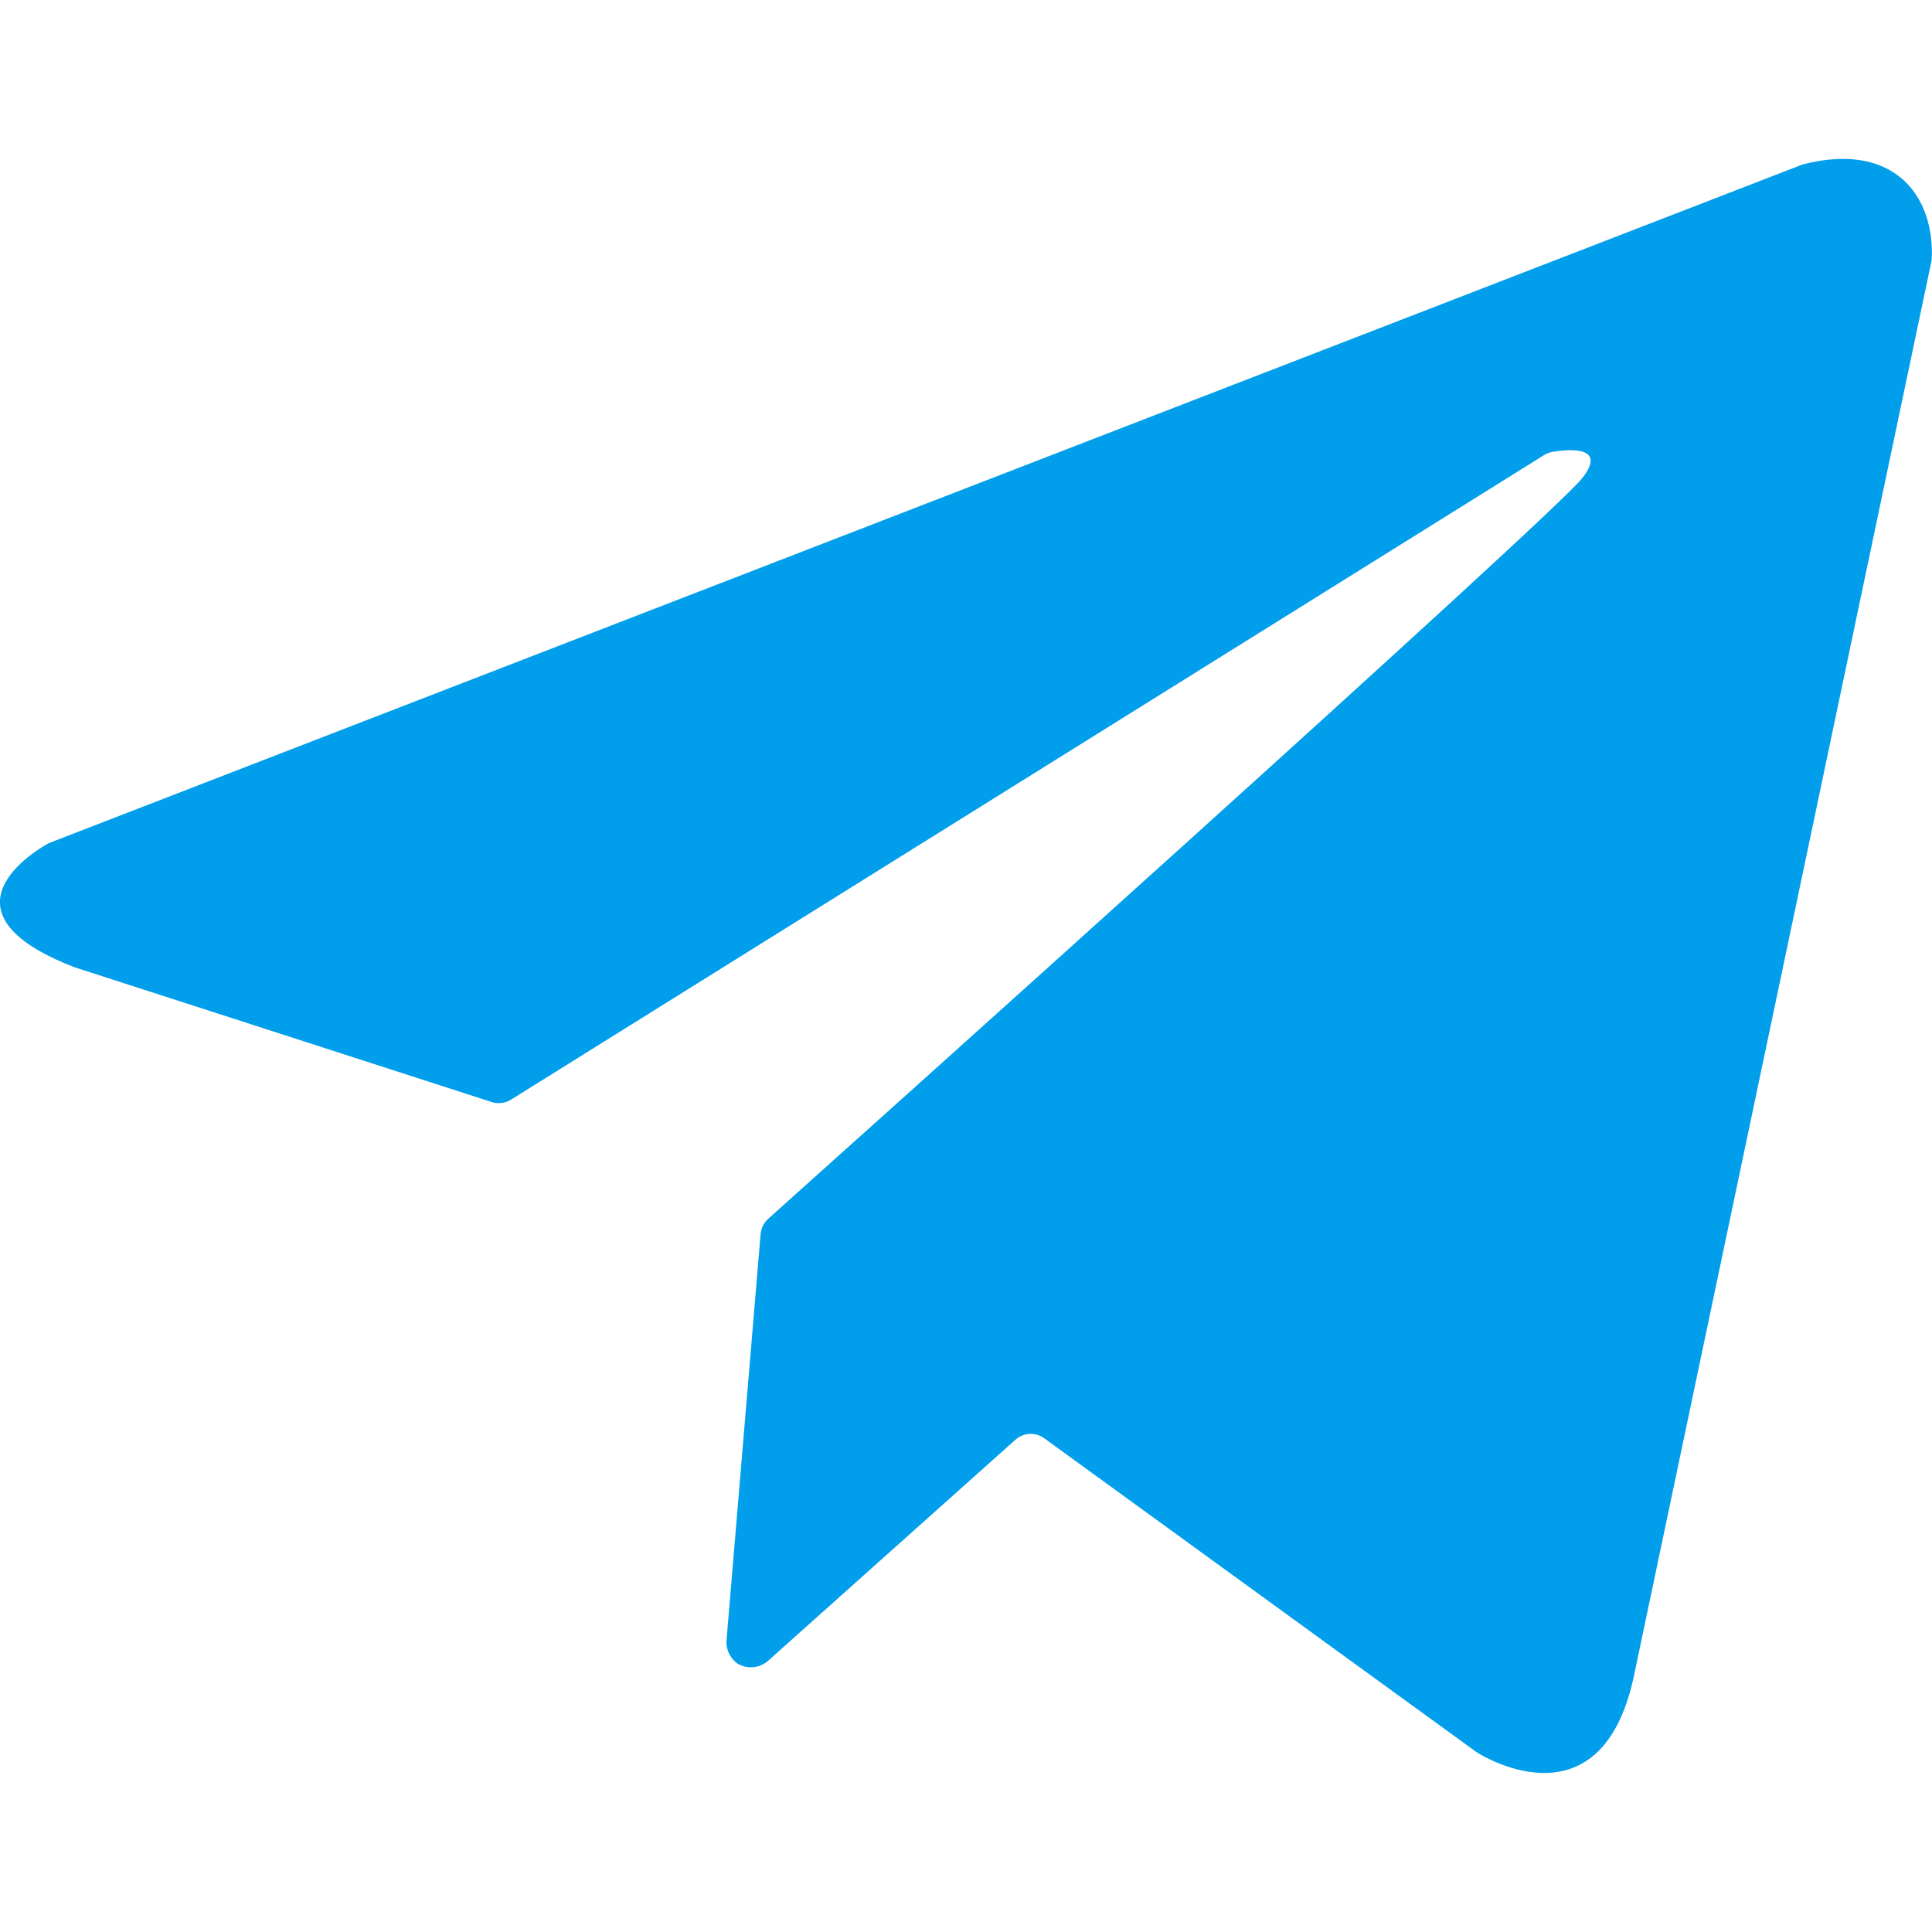
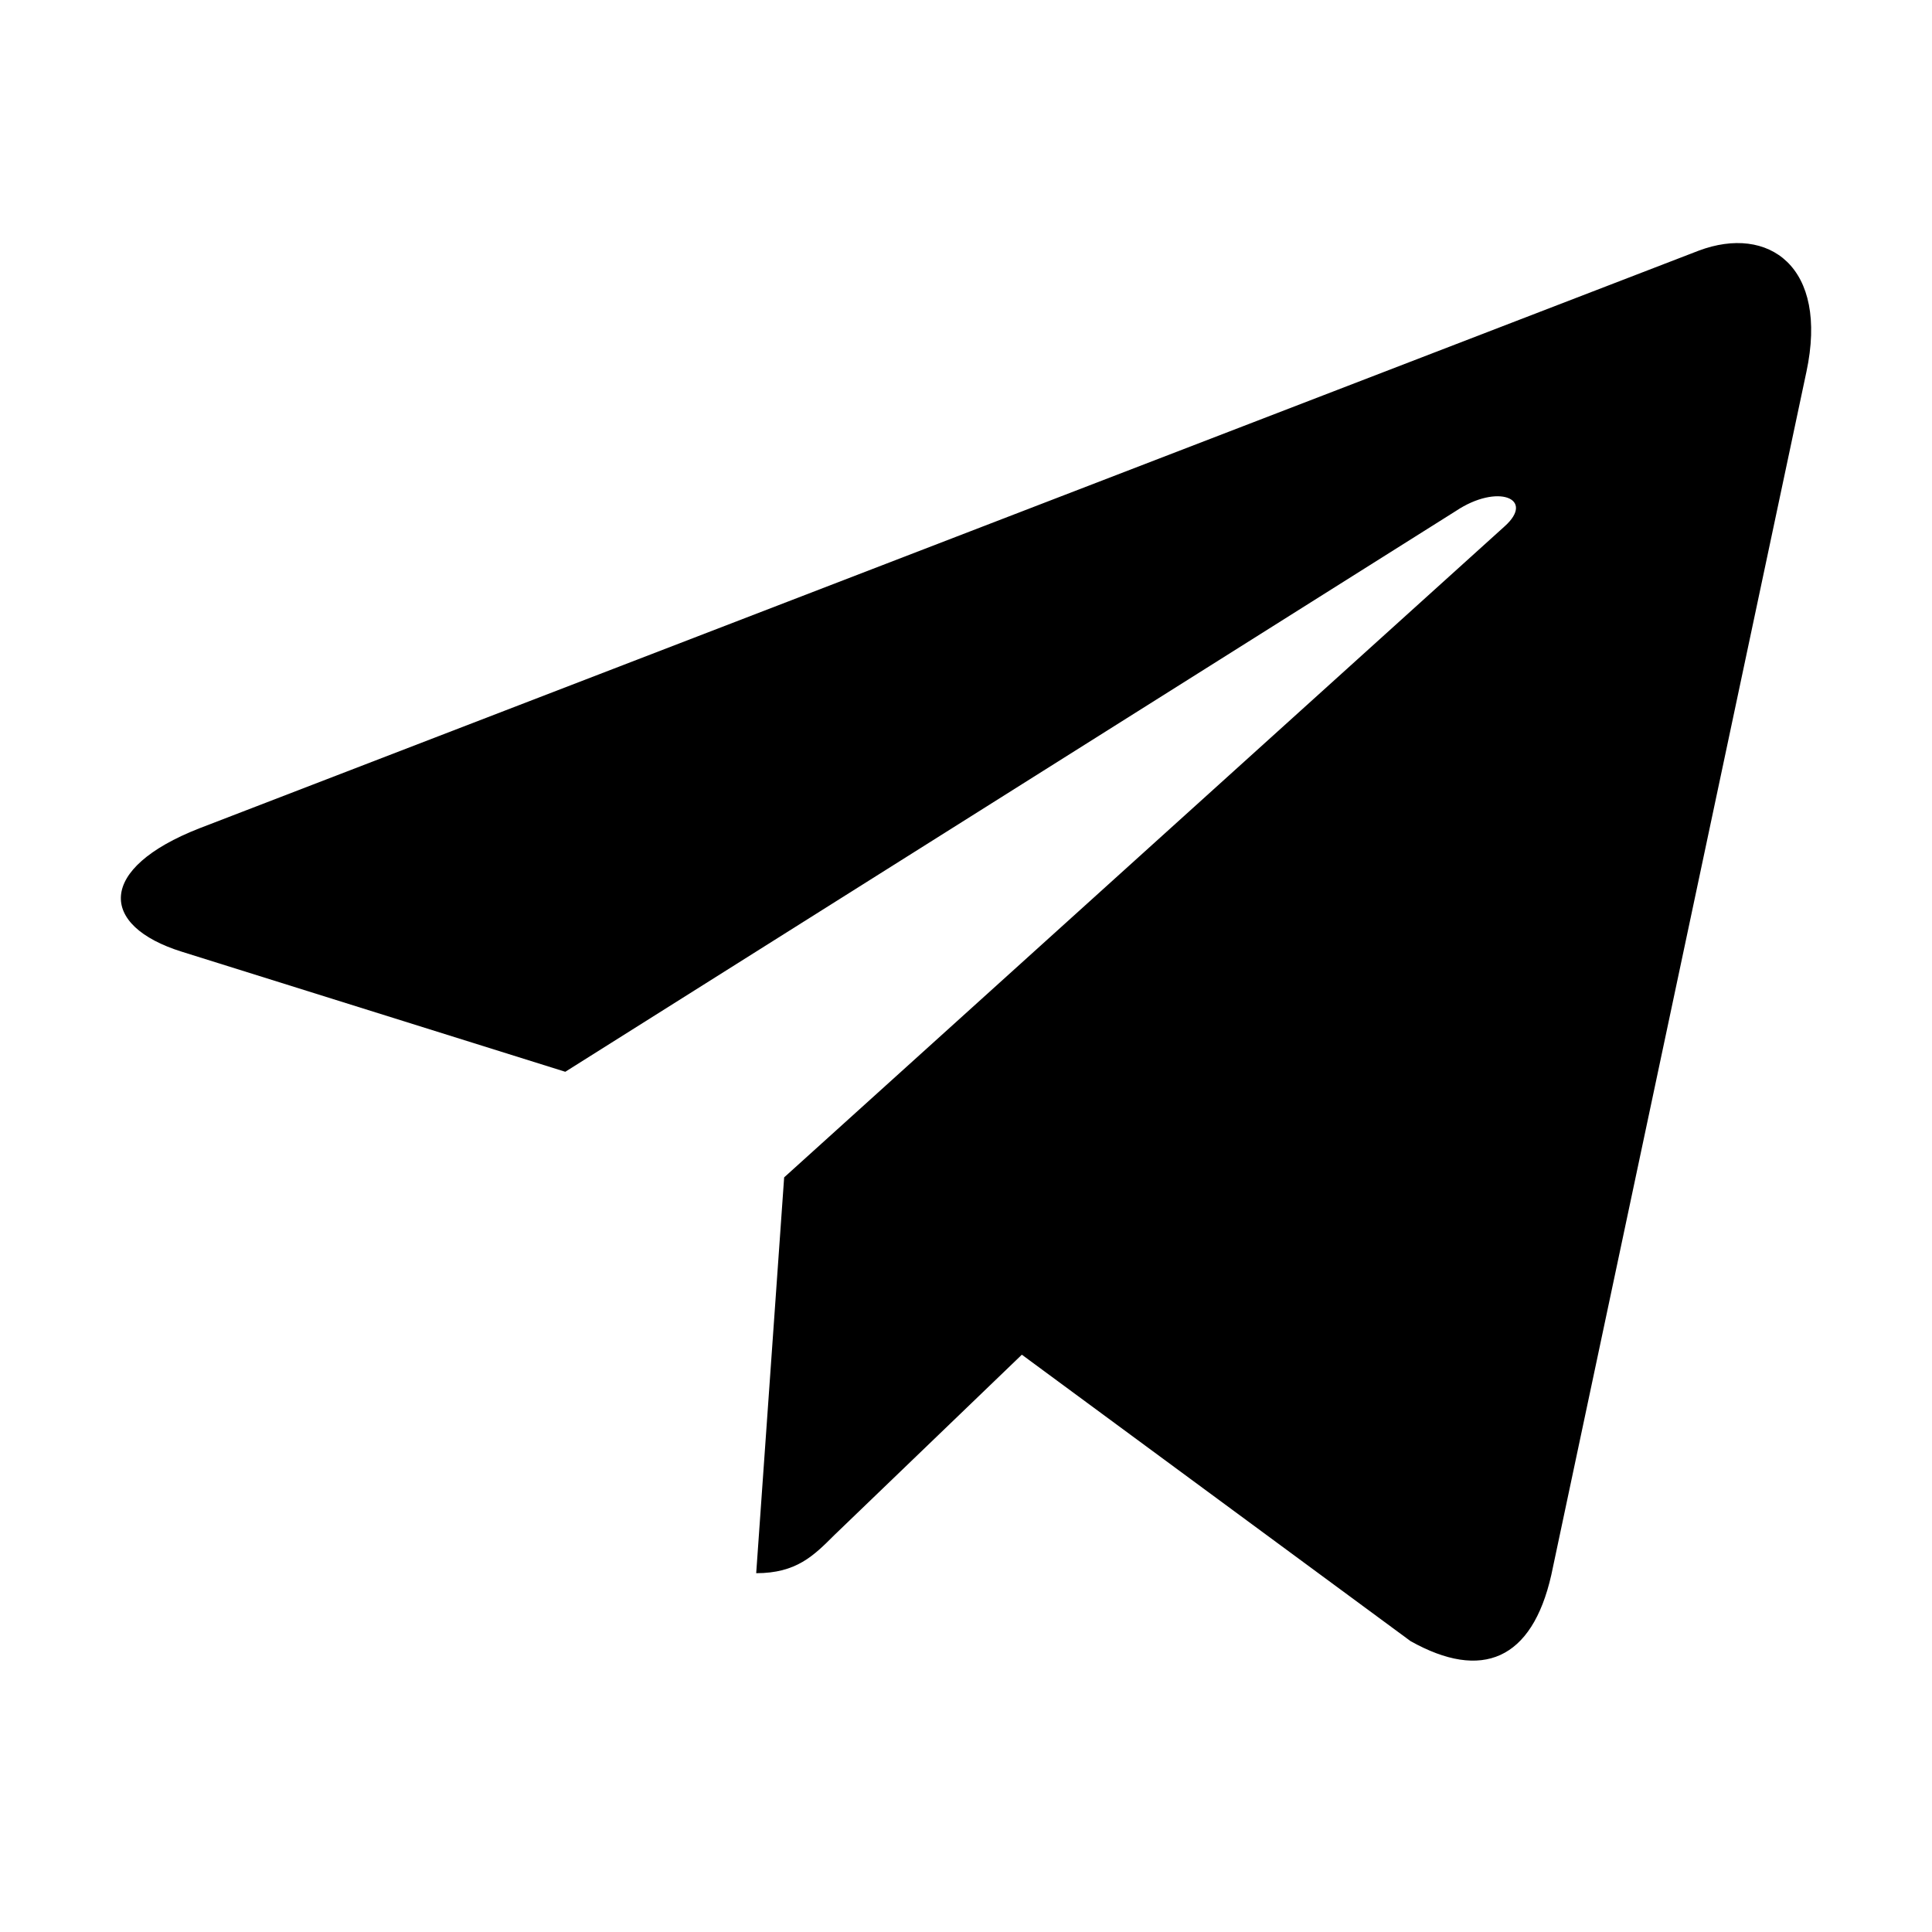
- <svg xmlns="http://www.w3.org/2000/svg" data-name="Social Media Icons" id="Social_Media_Icons" viewBox="0 0 512 512">
-   <defs>
-     <style>.cls-1{fill:#009eeb;}</style>
-   </defs>
-   <path class="cls-1" d="M477,43.86,13.32,223.29a5.86,5.86,0,0,0-.8.38c-3.76,2.13-30,18.18,7,32.57l.38.14,110.41,35.67a6.08,6.08,0,0,0,5.09-.62L409.25,120.57a6,6,0,0,1,2.2-.83c3.81-.63,14.78-1.81,7.84,7-7.85,10-194.9,177.62-215.66,196.21a6.3,6.3,0,0,0-2.07,4.17l-9.06,108a7.08,7.08,0,0,0,2.83,5.67,6.88,6.88,0,0,0,8.17-.62l65.6-58.63a6.09,6.09,0,0,1,7.63-.39l114.45,83.1.37.25c2.77,1.71,32.69,19.12,41.33-19.76l79-375.65c.11-1.19,1.18-14.27-8.17-22-9.82-8.08-23.72-4-25.81-3.56A6,6,0,0,0,477,43.86Z" id="Telegram" />
+ <svg xmlns="http://www.w3.org/2000/svg" width="32" height="32" viewBox="0 0 32 32">
+   <path d="M29.919 6.163l-4.225 19.925c-0.319 1.406-1.15 1.756-2.331 1.094l-6.438-4.744-3.106 2.988c-0.344 0.344-0.631 0.631-1.294 0.631l0.463-6.556 11.931-10.781c0.519-0.462-0.113-0.719-0.806-0.256l-14.75 9.288-6.35-1.988c-1.381-0.431-1.406-1.381 0.288-2.044l24.837-9.569c1.15-0.431 2.156 0.256 1.781 2.013z" />
</svg>
